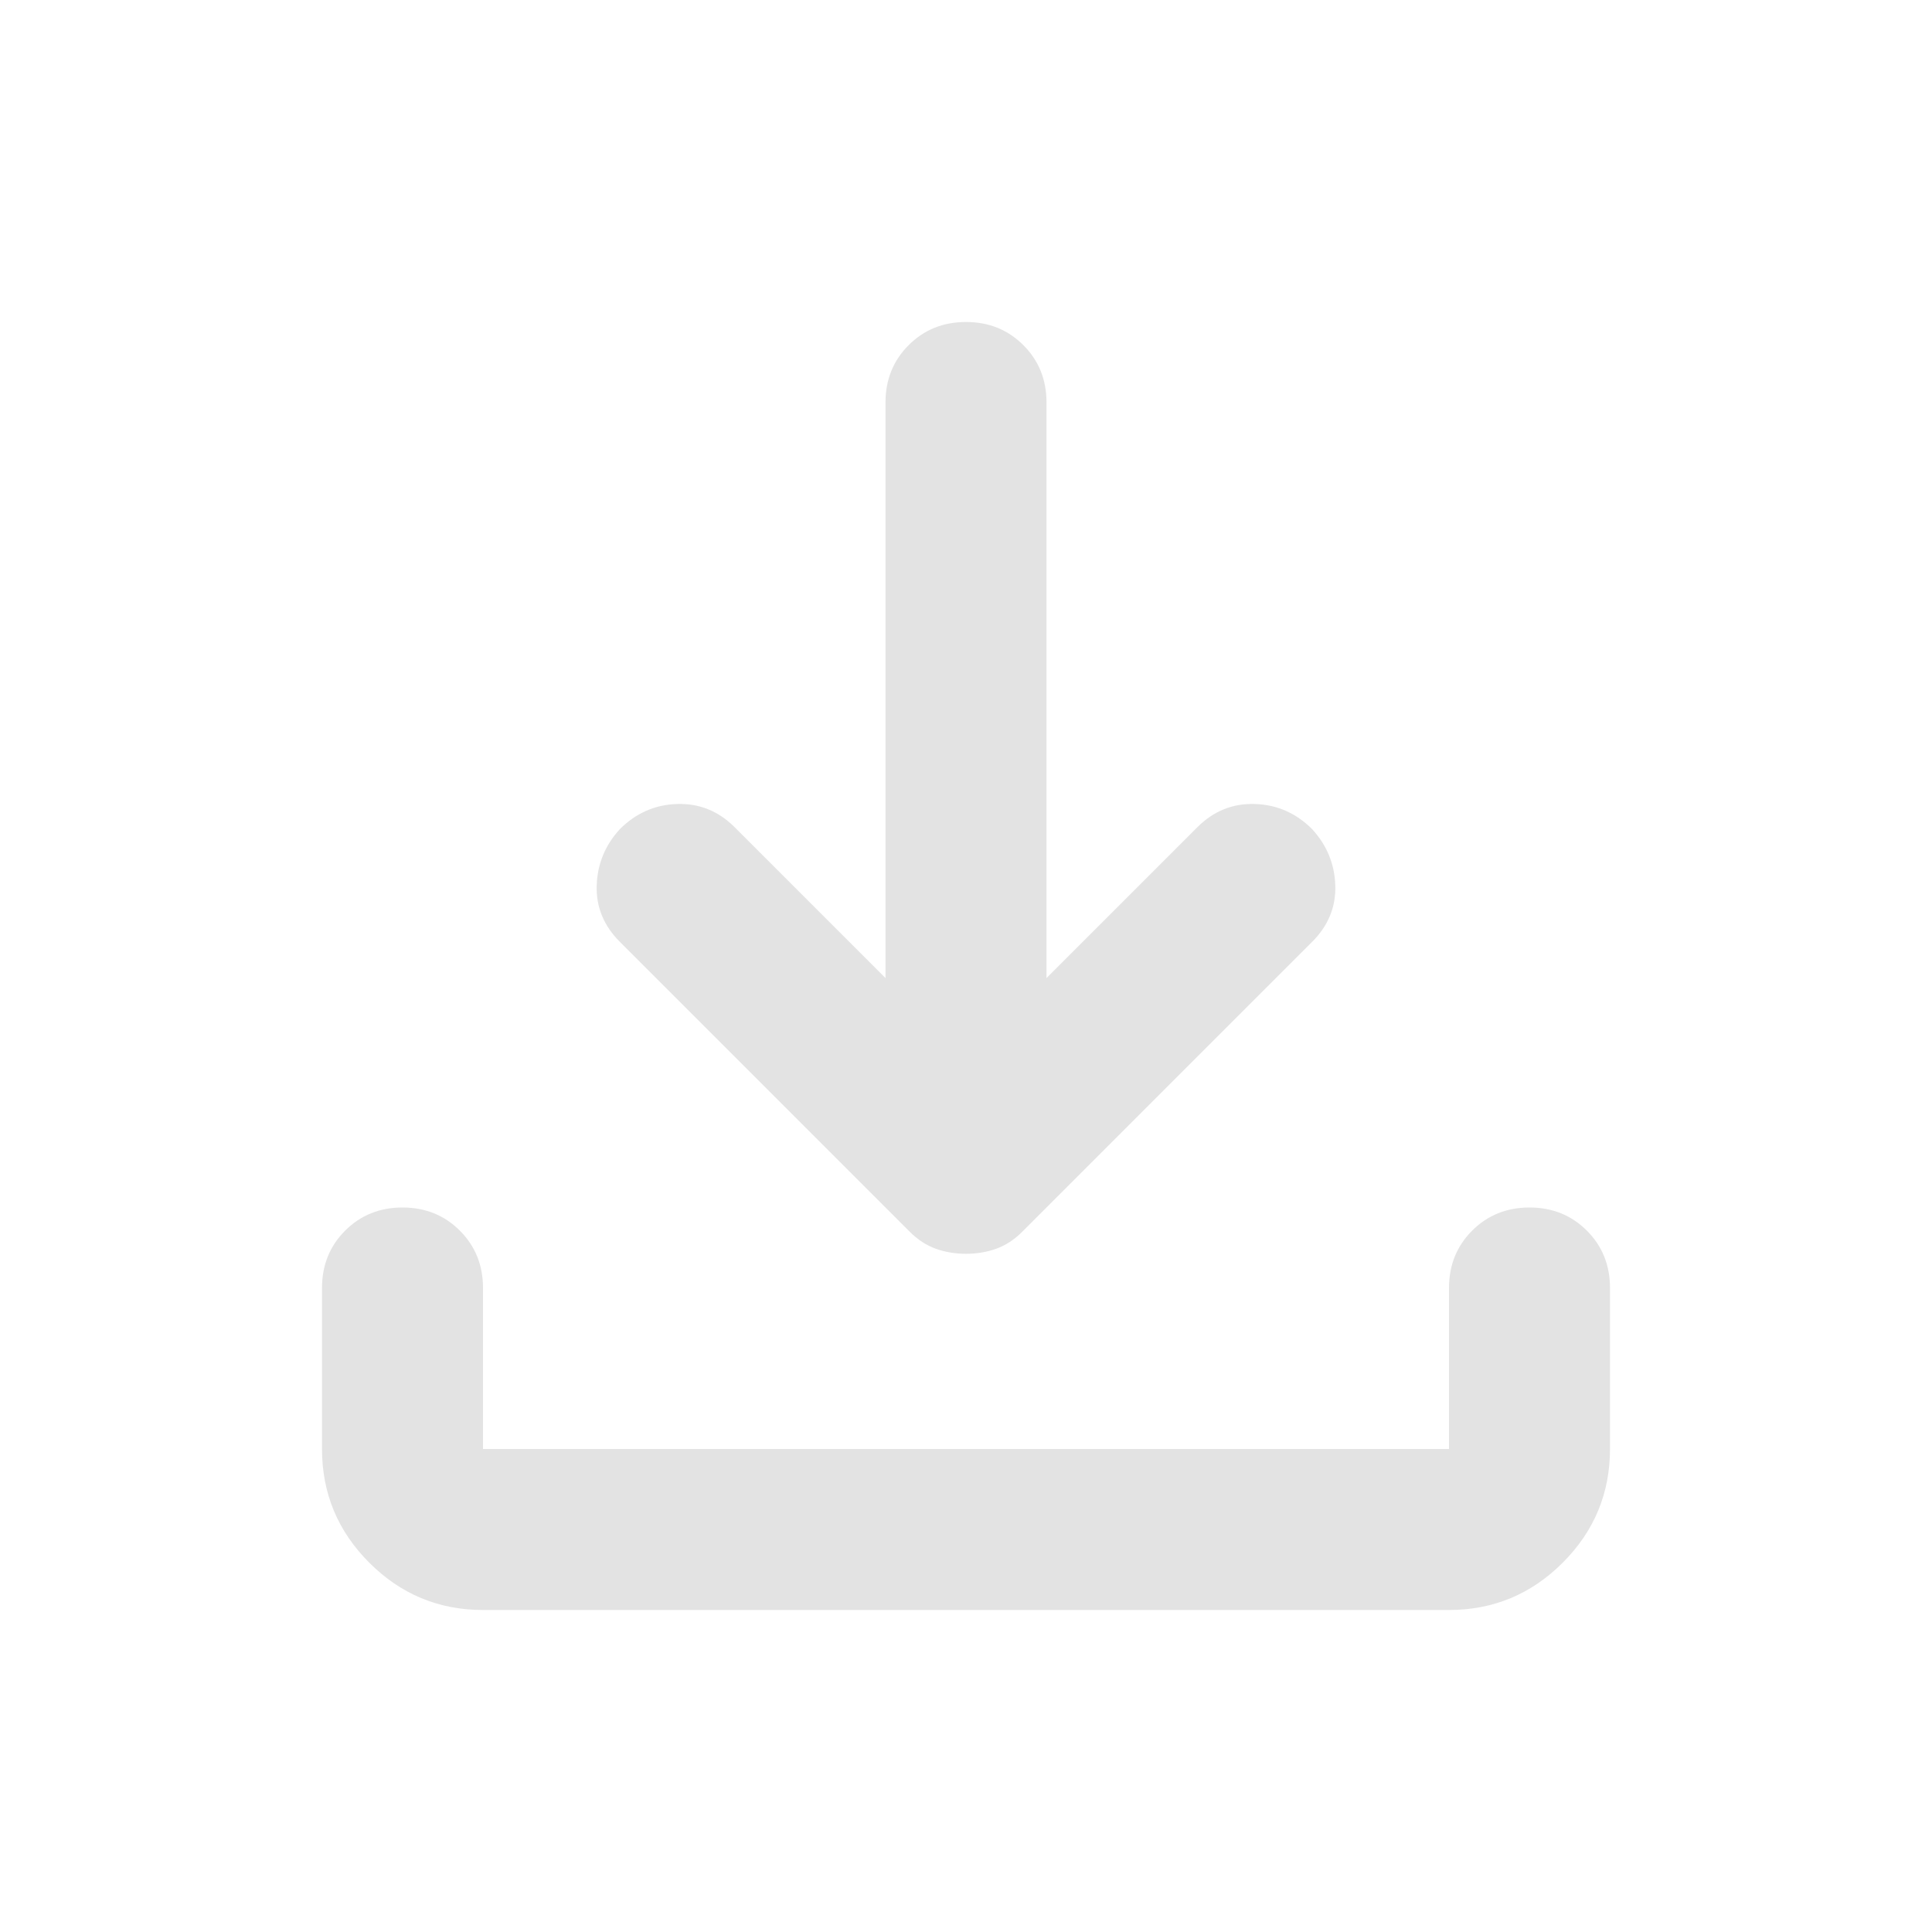
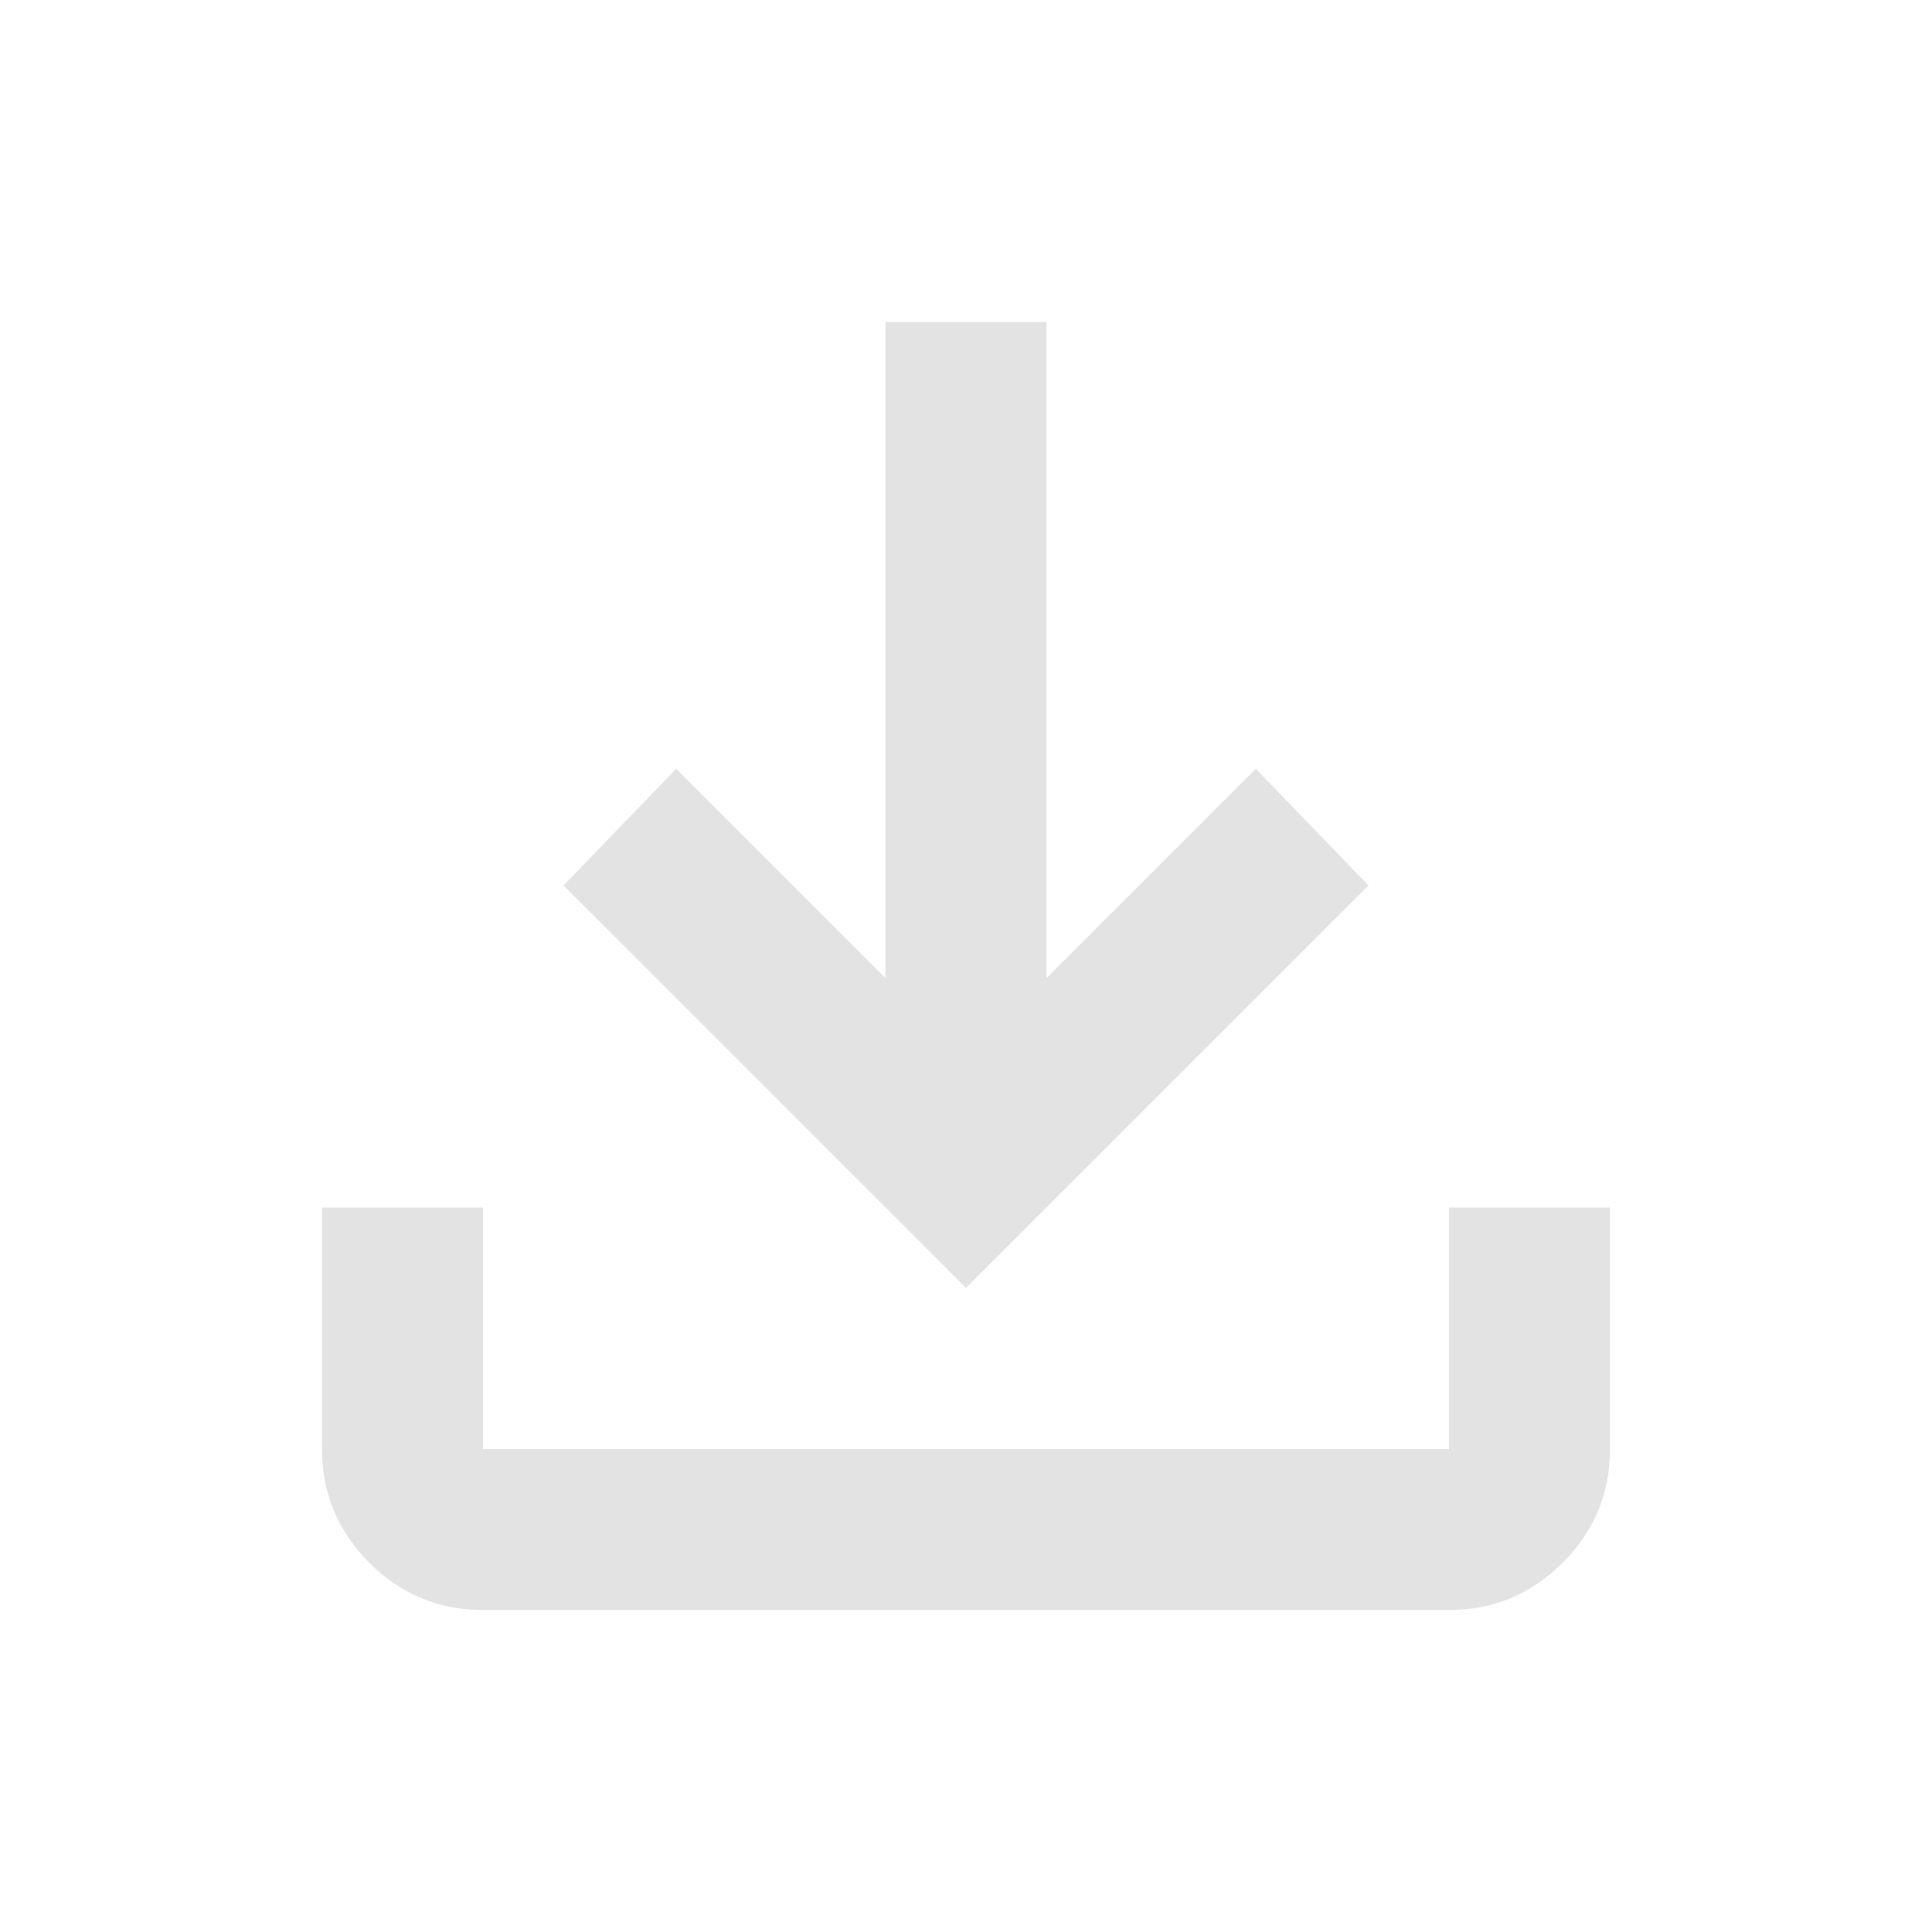
<svg xmlns="http://www.w3.org/2000/svg" height="24px" viewBox="0 -960 960 960" width="24px" fill="#e3e3e3">
-   <path d="M480-337q-8 0-15-2.5t-13-8.5L308-492q-12-12-11.5-28t11.5-28q12-12 28.5-12.5T365-549l75 75v-286q0-17 11.5-28.5T480-800q17 0 28.5 11.5T520-760v286l75-75q12-12 28.5-11.5T652-548q11 12 11.5 28T652-492L508-348q-6 6-13 8.5t-15 2.5ZM240-160q-33 0-56.5-23.5T160-240v-80q0-17 11.5-28.5T200-360q17 0 28.5 11.5T240-320v80h480v-80q0-17 11.5-28.5T760-360q17 0 28.5 11.5T800-320v80q0 33-23.5 56.5T720-160H240Z" />
+   <path d="M480-320 280-520l56-58 104 104v-326h80v326l104-104 56 58-200 200ZM240-160q-33 0-56.5-23.5T160-240v-120h80v120h480v-120h80v120q0 33-23.5 56.5T720-160H240Z" />
</svg>
